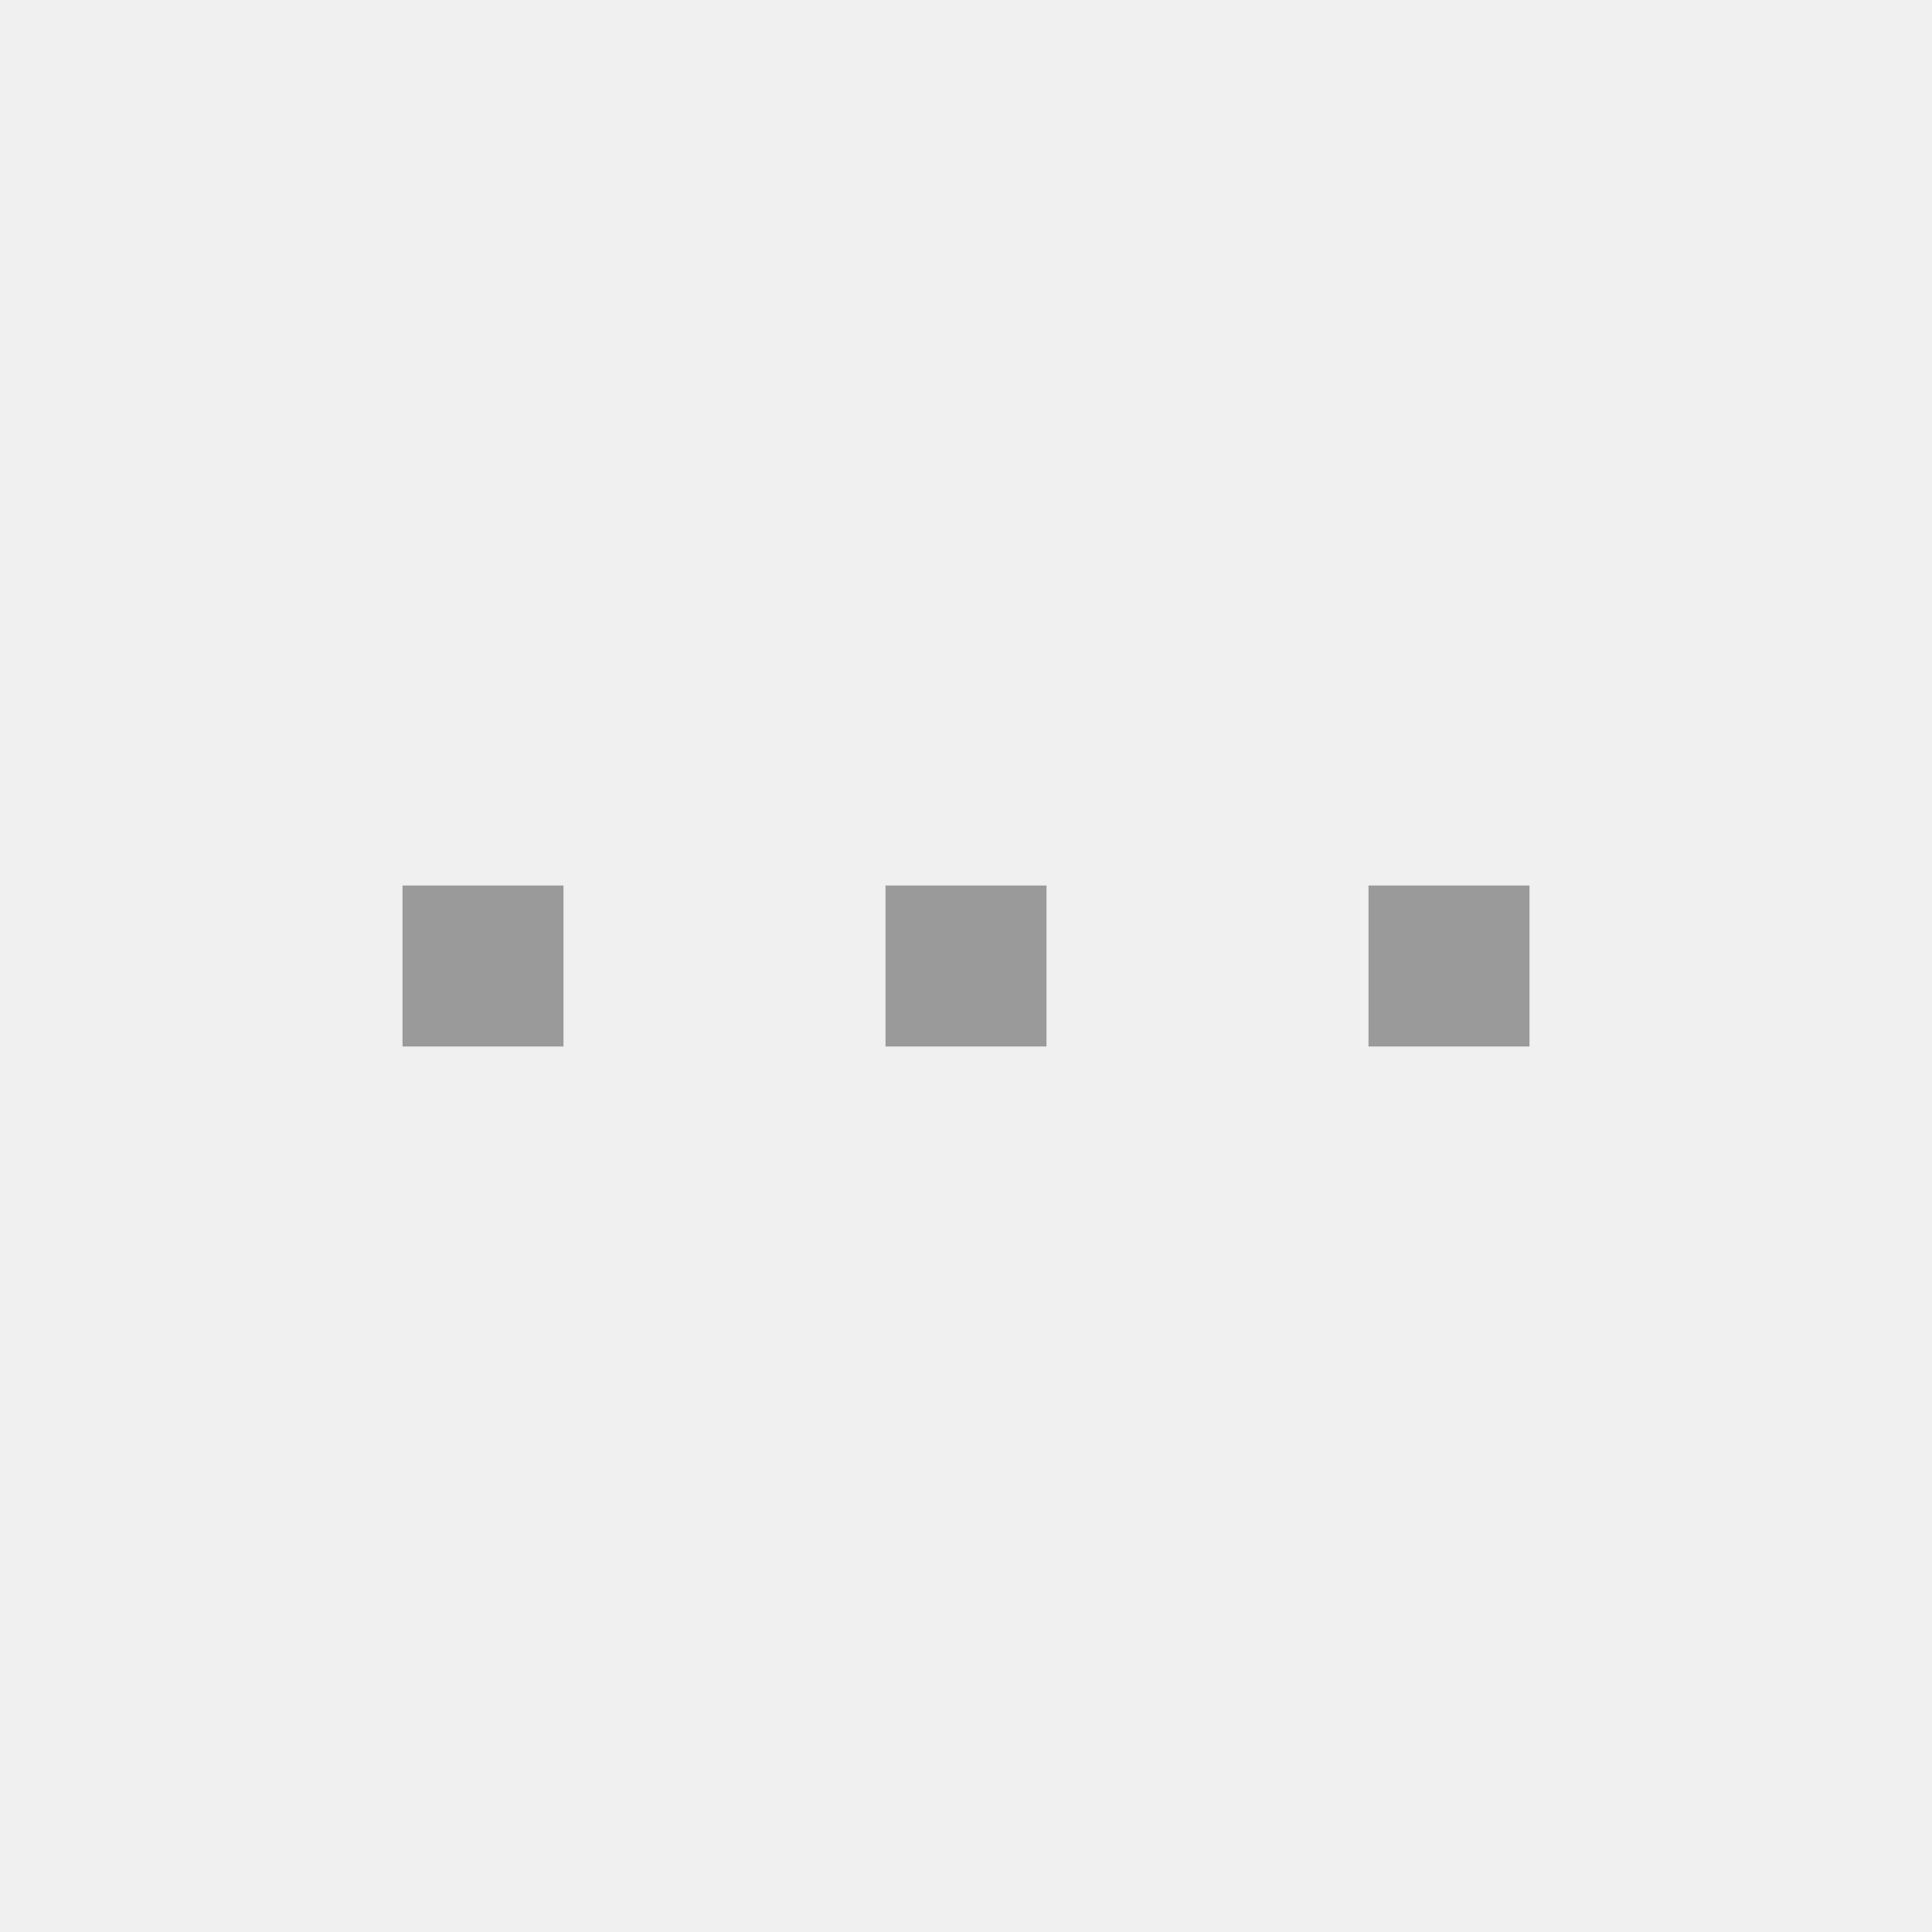
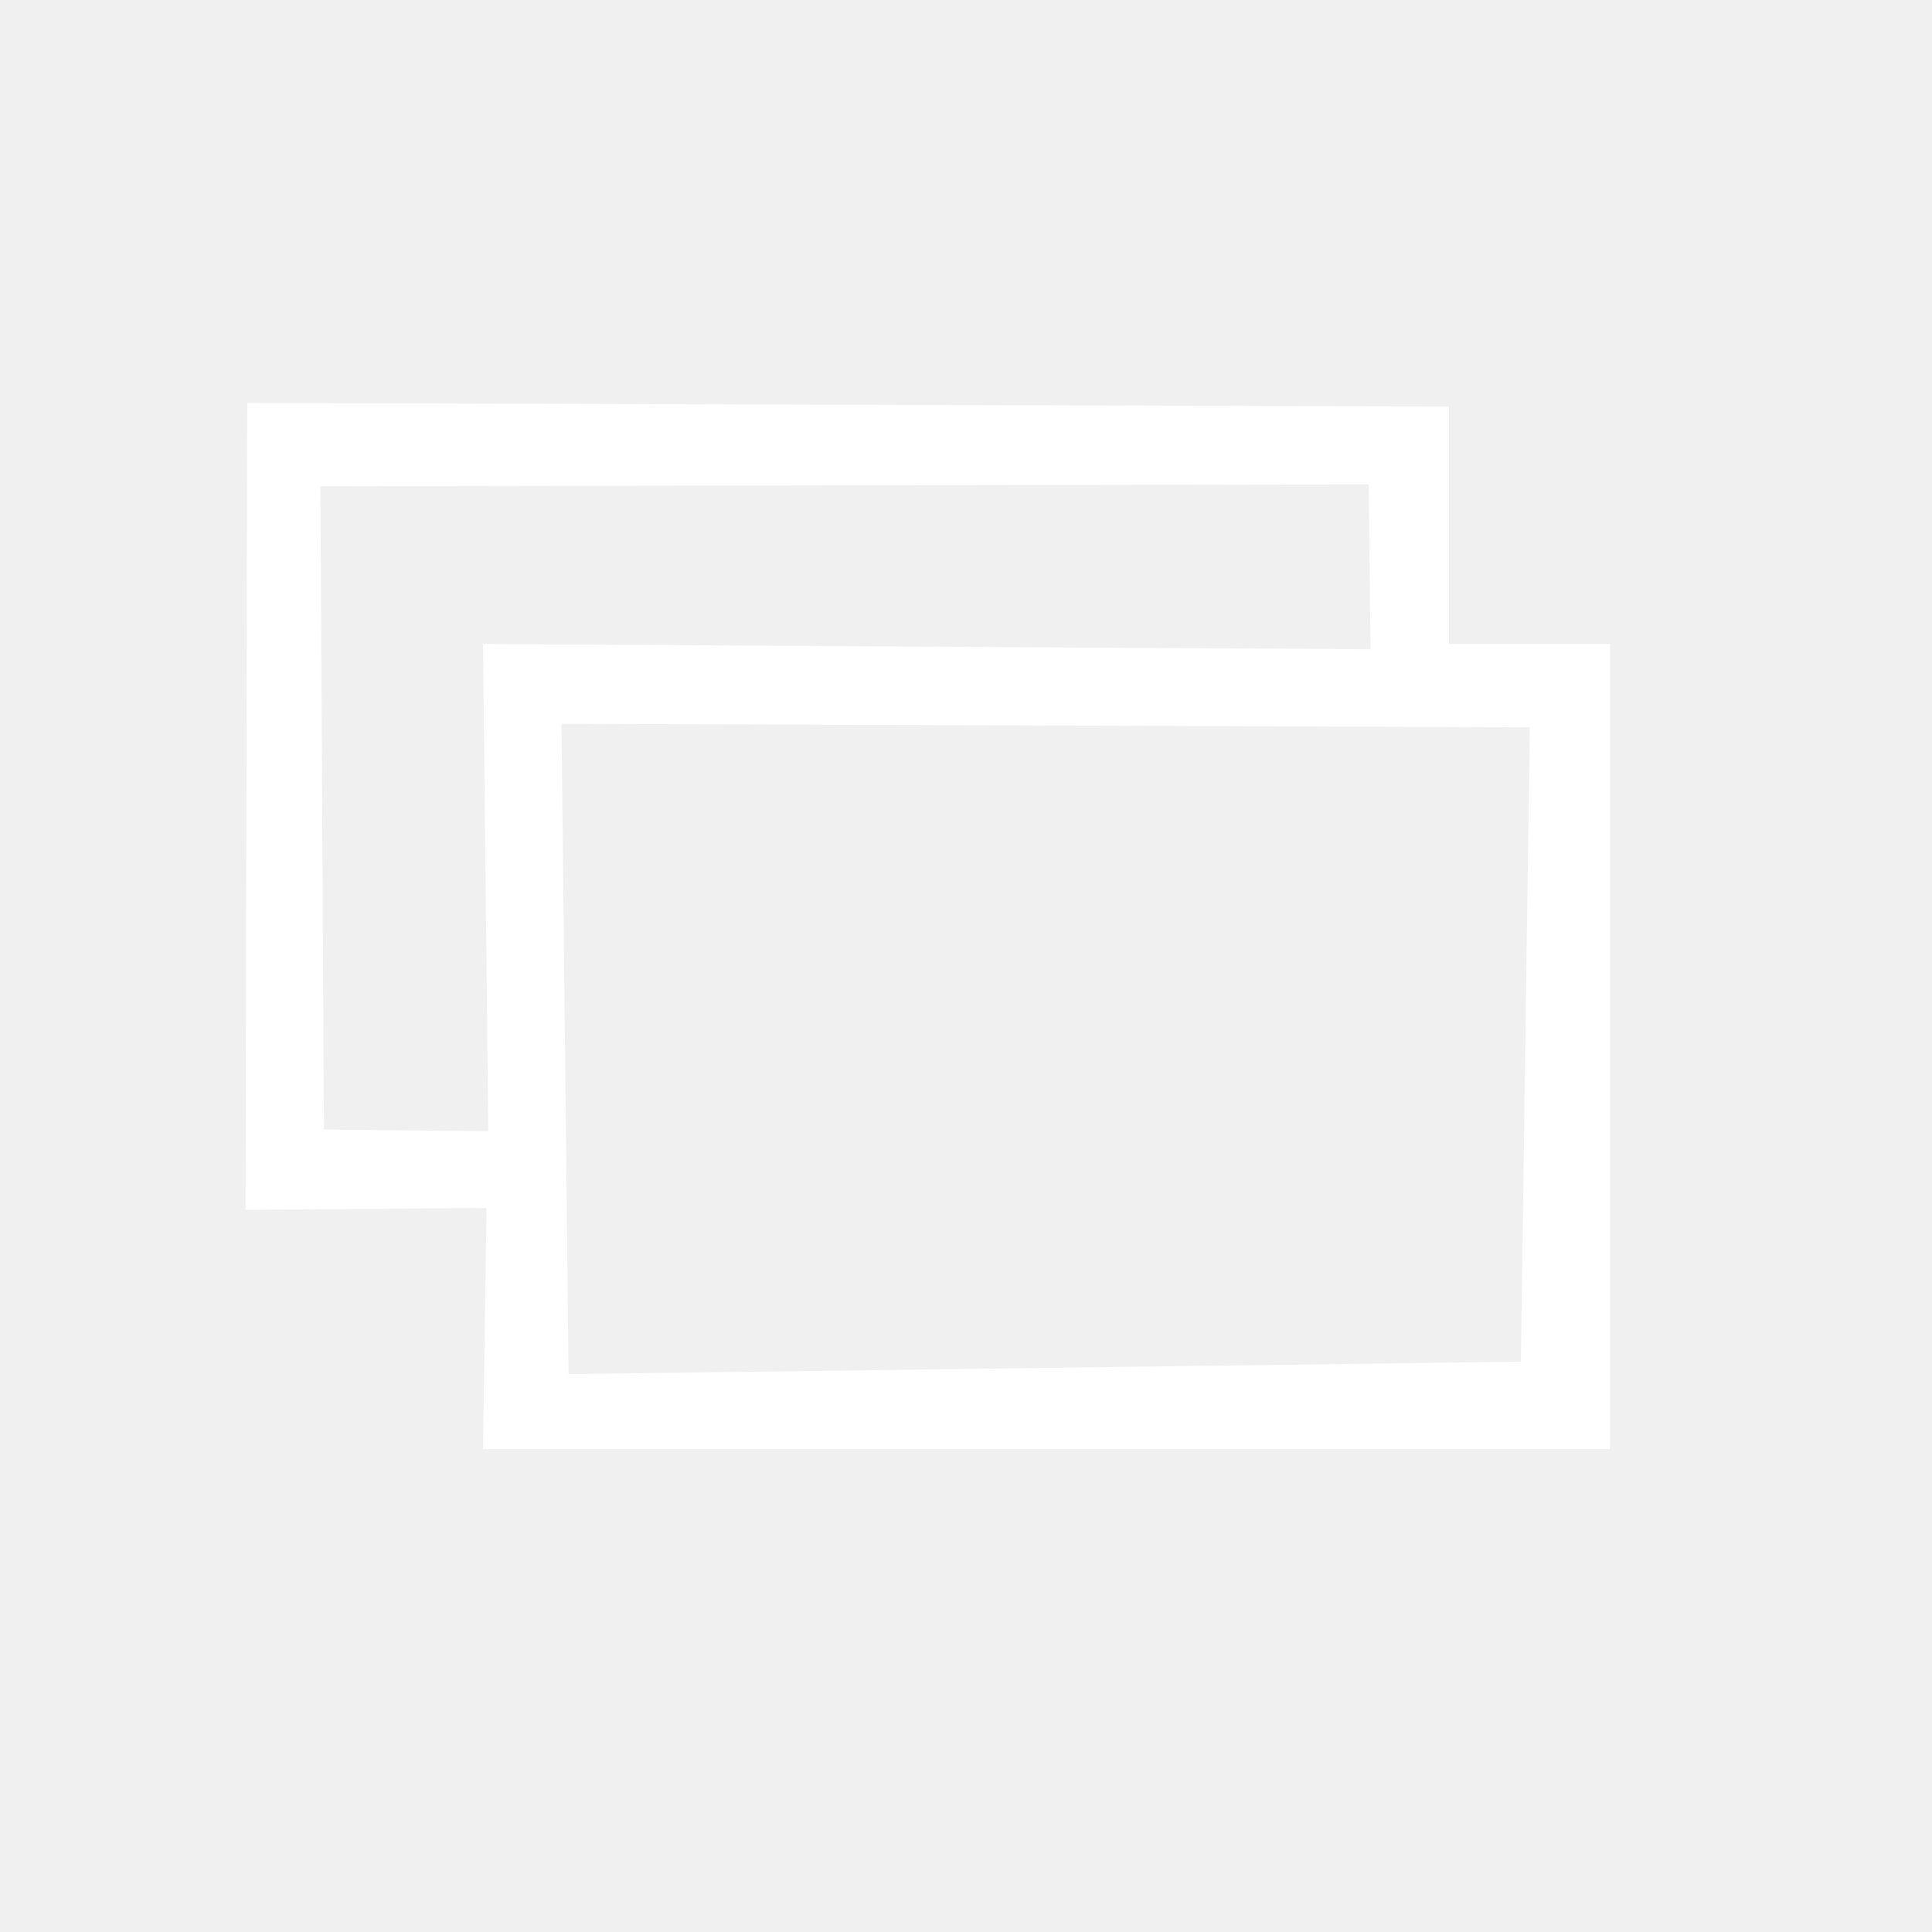
- <svg xmlns="http://www.w3.org/2000/svg" xmlns:ns1="http://www.openswatchbook.org/uri/2009/osb" xmlns:xlink="http://www.w3.org/1999/xlink" width="24" height="24" id="svg11300" version="1.0" style="display:inline;enable-background:new">
+ <svg xmlns="http://www.w3.org/2000/svg" xmlns:ns1="http://www.openswatchbook.org/uri/2009/osb" width="24" height="24" id="svg11300" version="1.0" style="display:inline;enable-background:new">
  <defs id="defs3">
-     <linearGradient ns1:paint="solid" id="selected_bg_color">
-       <stop id="stop4140" offset="0" style="stop-color:#9a9a9a;stop-opacity:1;" />
-     </linearGradient>
-     <linearGradient gradientUnits="userSpaceOnUse" y2="289" x2="6" y1="287" x1="6" id="linearGradient4142" xlink:href="#selected_bg_color" />
-     <linearGradient gradientUnits="userSpaceOnUse" y2="289" x2="6" y1="287" x1="6" id="linearGradient4142-998" xlink:href="#selected_bg_color-277" />
-     <linearGradient ns1:paint="solid" id="selected_bg_color-277">
-       <stop id="stop3351" offset="0" style="stop-color:#9a9a9a;stop-opacity:1;" />
-     </linearGradient>
-     <linearGradient ns1:paint="solid" id="selected_bg_color-824">
-       <stop id="stop3354" offset="0" style="stop-color:#9a9a9a;stop-opacity:1;" />
-     </linearGradient>
-     <linearGradient ns1:paint="solid" id="selected_bg_color-454">
-       <stop id="stop3357" offset="0" style="stop-color:#9a9a9a;stop-opacity:1;" />
+     <filter style="color-interpolation-filters:sRGB" id="filter11378">
+       <feColorMatrix values="0 0 0 0.4 0.5 0 0 0 0.4 0.5 0 0 0 0.4 0.5 0 0 0 1 0" id="feColorMatrix11376" />
+     </filter>
+     <linearGradient id="linearGradient19282" ns1:paint="solid" gradientTransform="matrix(1.166667,0,0,1,-18949.39,3260.856)">
+       <stop style="stop-color:#ffffff;stop-opacity:1;" offset="0" id="stop19284" />
    </linearGradient>
  </defs>
  <g transform="translate(0,-276)" id="layer1" style="display:inline">
-     <rect y="287" x="5" height="2" width="2" id="rect4138" style="opacity:1;fill:url(#linearGradient4142-998);fill-opacity:1;stroke:none;stroke-width:1;stroke-linecap:round;stroke-linejoin:miter;stroke-miterlimit:4;stroke-dasharray:none;stroke-dashoffset:0;stroke-opacity:1" />
-     <rect y="287" x="11" height="2" width="2" id="rect4138-6" style="display:inline;opacity:1;fill:url(#selected_bg_color-824);fill-opacity:1;stroke:none;stroke-width:1;stroke-linecap:round;stroke-linejoin:miter;stroke-miterlimit:4;stroke-dasharray:none;stroke-dashoffset:0;stroke-opacity:1;enable-background:new" />
-     <rect y="287" x="17" height="2" width="2" id="rect4138-9" style="display:inline;opacity:1;fill:url(#selected_bg_color-454);fill-opacity:1;stroke:none;stroke-width:1;stroke-linecap:round;stroke-linejoin:miter;stroke-miterlimit:4;stroke-dasharray:none;stroke-dashoffset:0;stroke-opacity:1;enable-background:new" />
+     <rect y="274.5" x="-21.5" height="16" width="16" id="rect48553" style="fill:none;filter:url(#filter11378)" />
+     <g aria-label="" style="font-style:normal;font-weight:normal;font-size:40px;line-height:1.25;font-family:sans-serif;letter-spacing:0px;word-spacing:0px;fill:#ffffff;fill-opacity:1;stroke:none" id="text8612">
+       <path d="m 18,284 v -2.95 l -14.928,-0.044 -0.022,10.022 2.994,-0.022 L 6,294 h 14 v -10 z m -11.934,6.053 -2.042,-0.022 -0.044,-7.991 13.023,-0.022 0.022,2.048 L 6,284 Z m 12.827,2.862 -11.83,0.155 -0.088,-8.079 12.029,0.044 z" style="font-size:16px;fill:#ffffff" id="path8617" />
+     </g>
  </g>
</svg>
